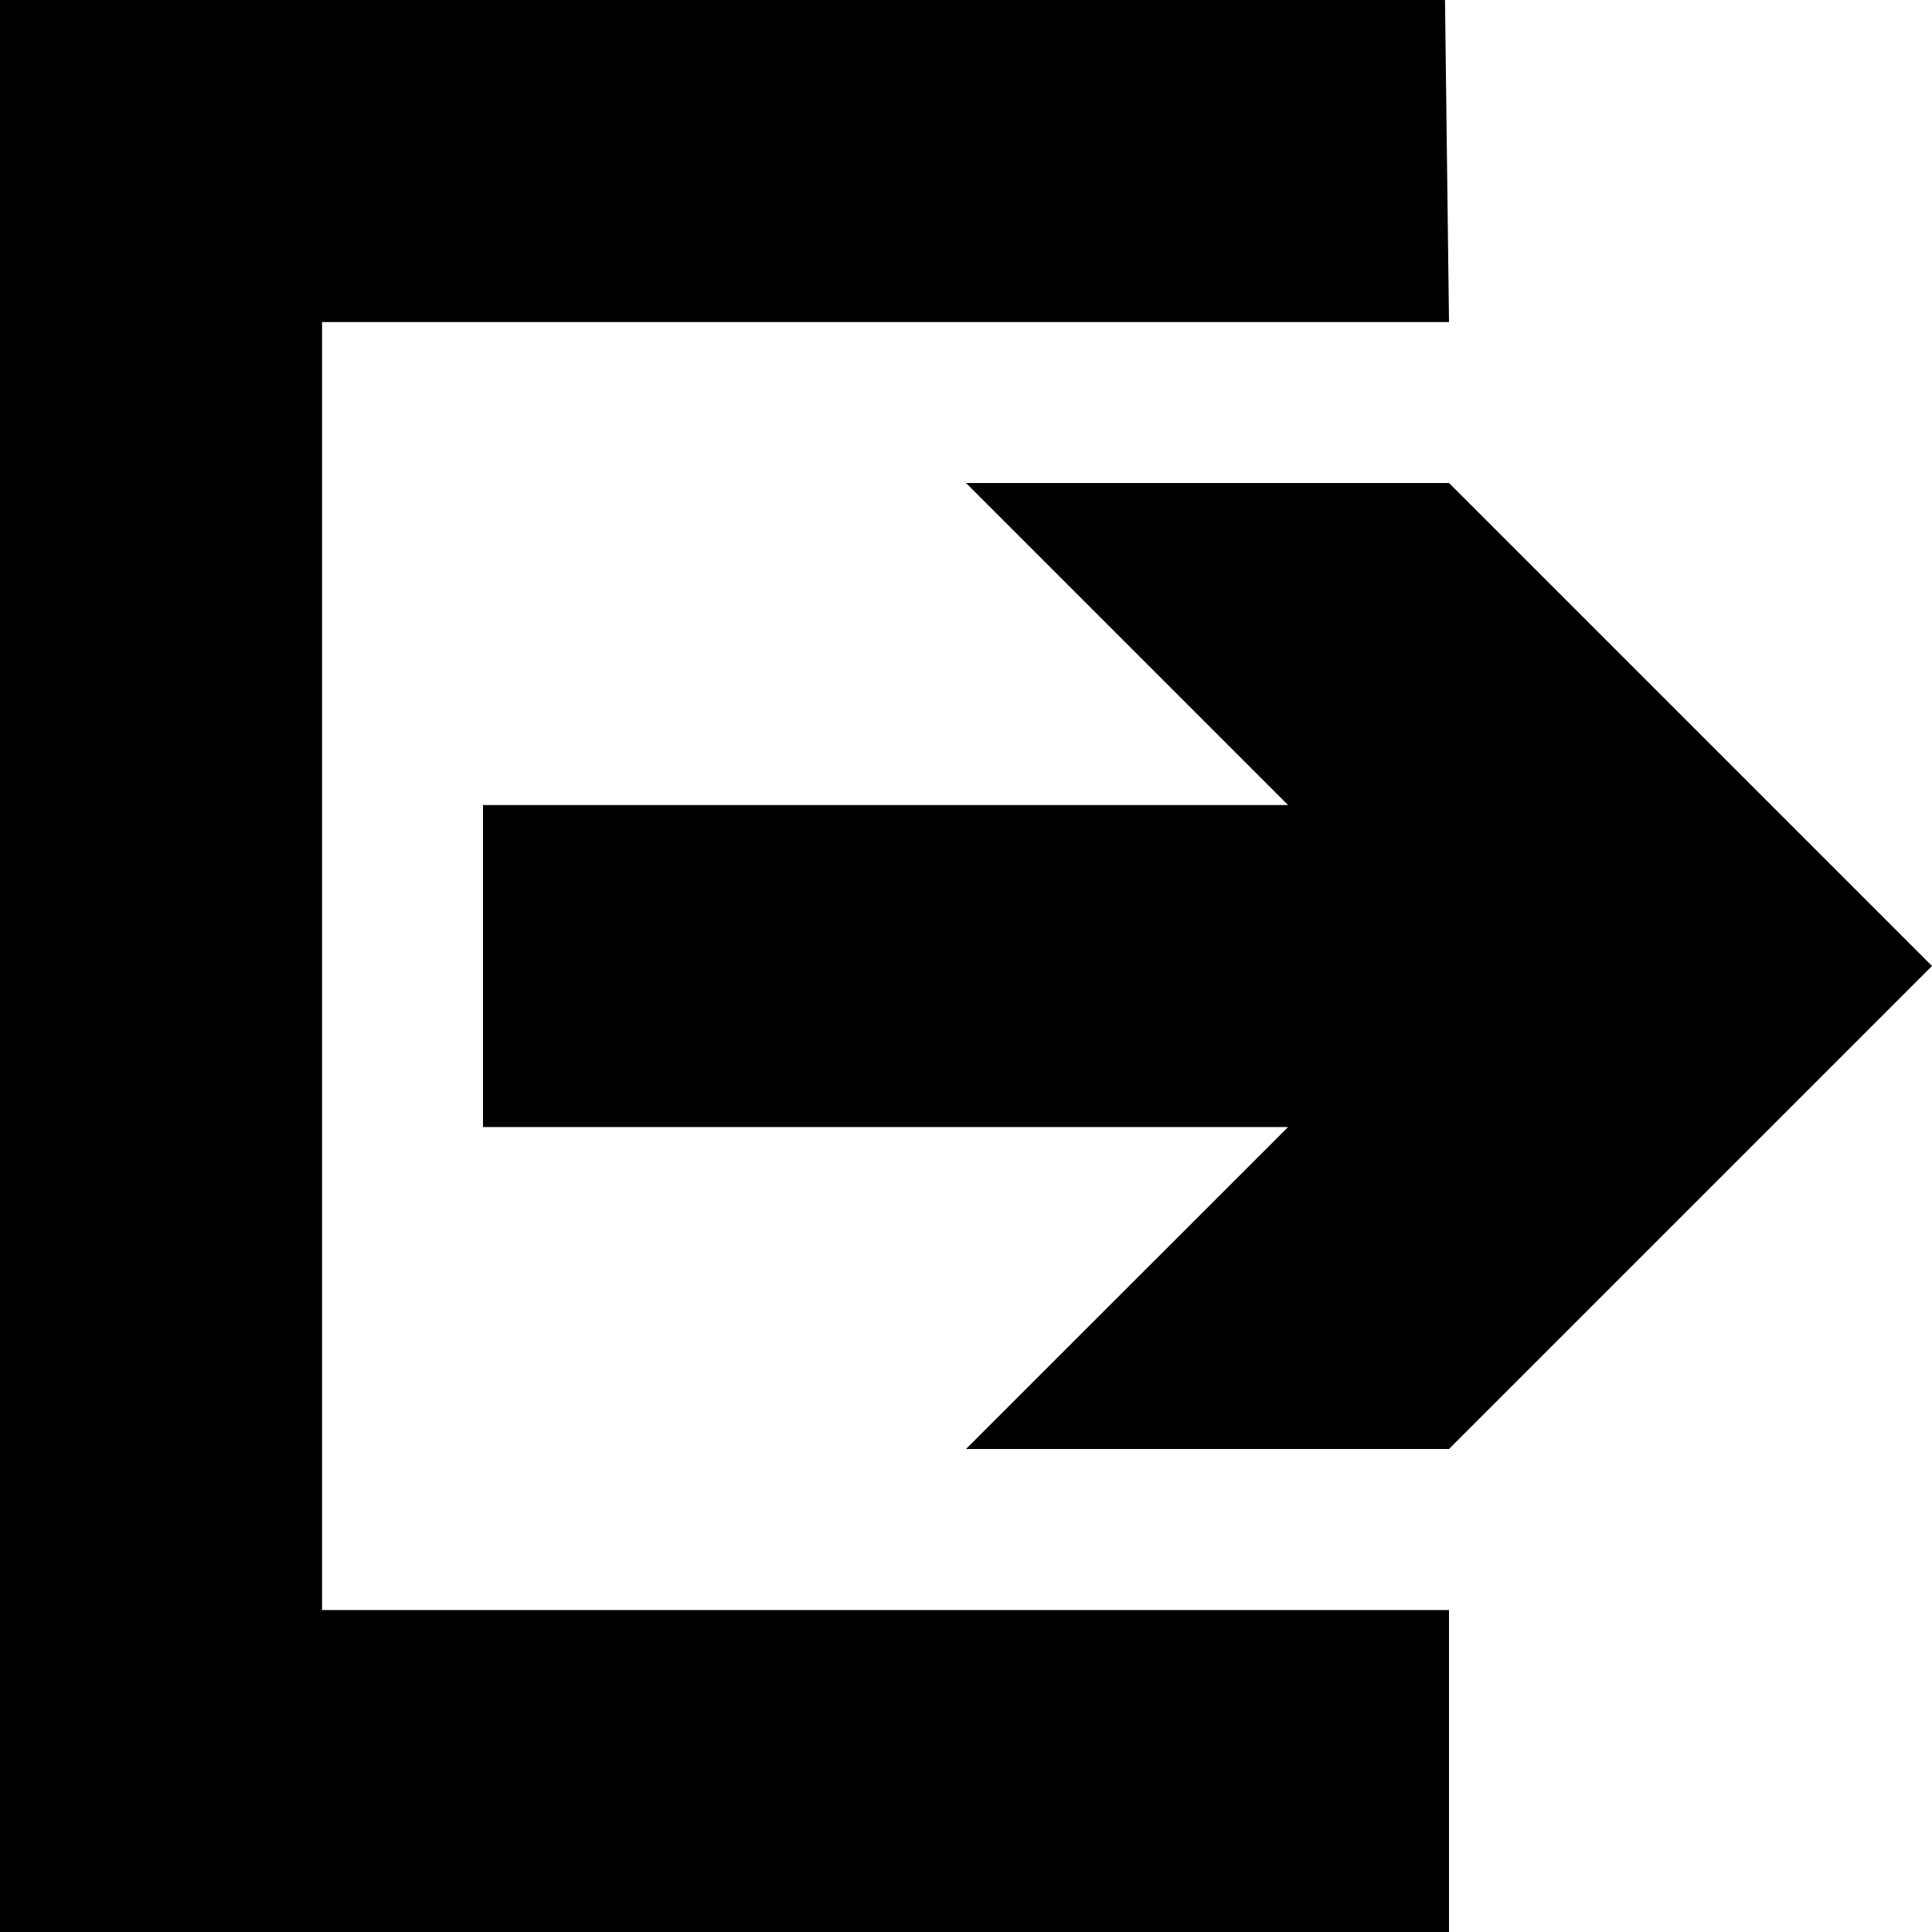
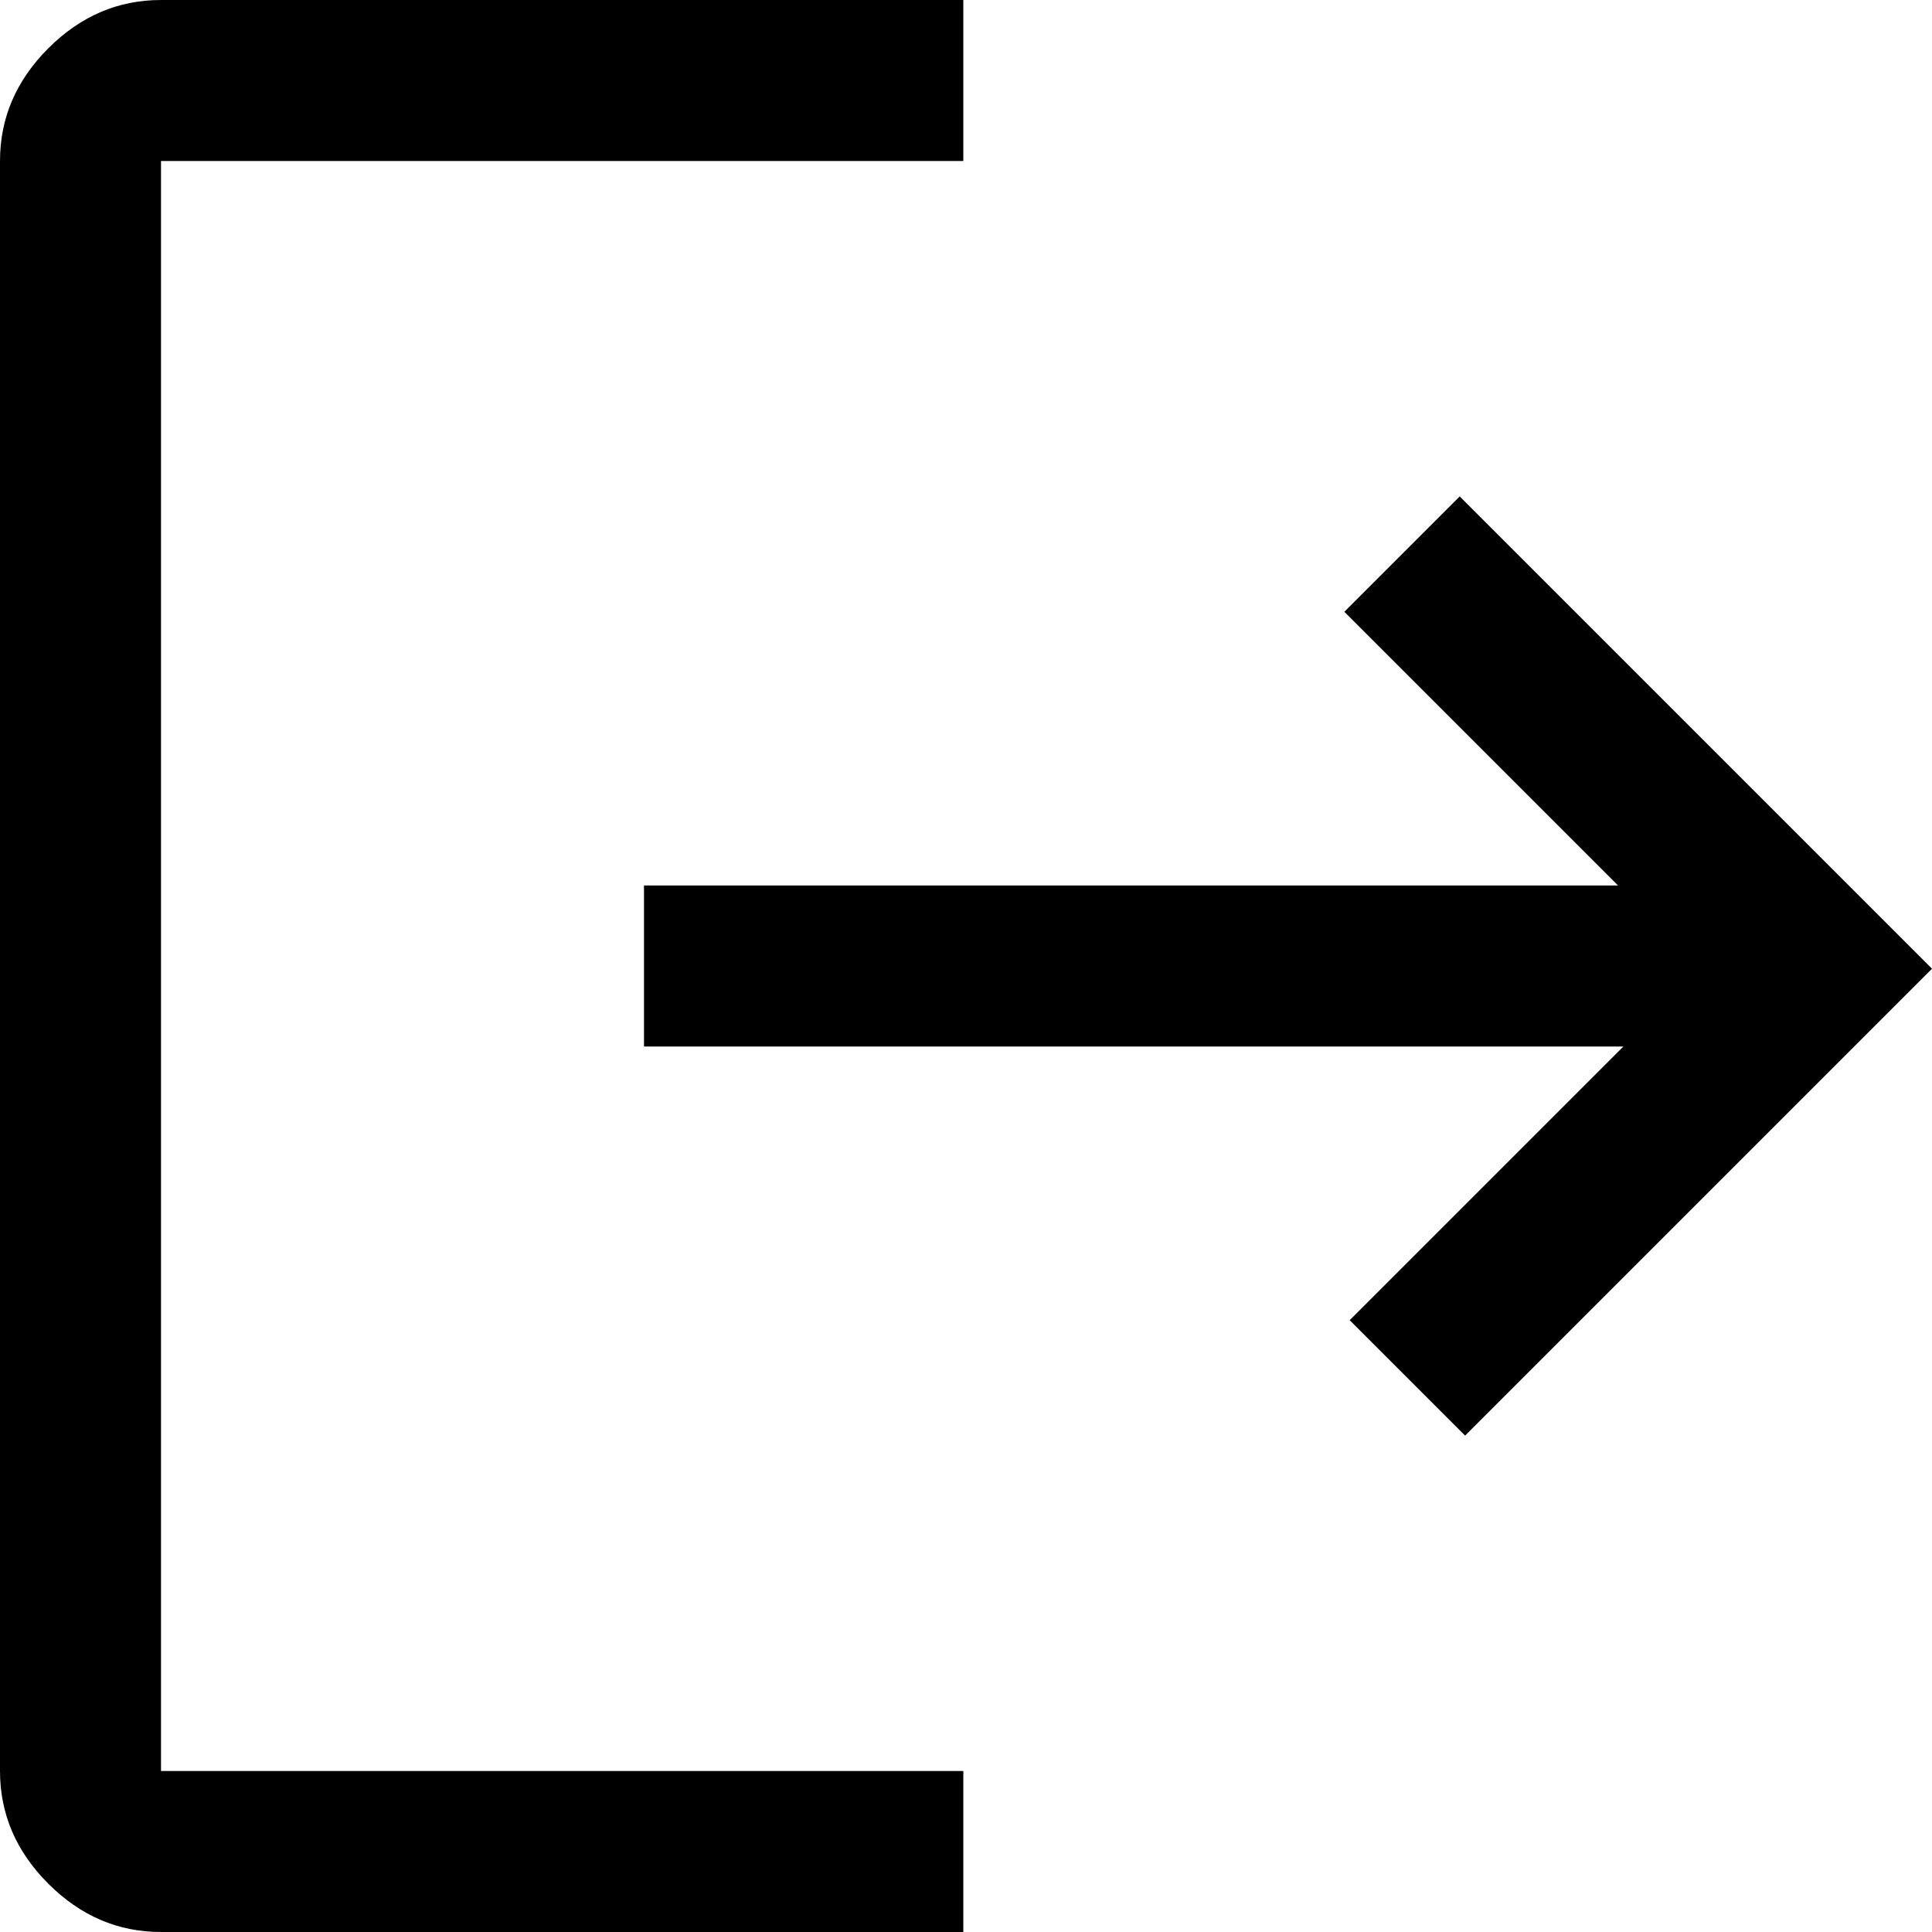
- <svg xmlns="http://www.w3.org/2000/svg" id="svg18832" viewBox="0 0 212.6 212.6" version="1.0">
+ <svg xmlns="http://www.w3.org/2000/svg" height="36" viewBox="0 -960 720 720" width="36" fill="#000000" version="1.1" id="svg1">
  <defs id="defs1" />
-   <g id="layer1" transform="matrix(-1,0,0,1,454.03,-409.02)">
-     <path id="path15809" d="m 295.02,409.02 -0.44,35.44 H 418.59 V 586.19 H 294.58 v 35.43 h 159.45 v -212.6 z" fill-rule="evenodd" />
-     <path id="path15815" d="m 400.88,533.04 h -88.59 l 35.44,35.43 h -53.15 l -53.15,-53.15 53.15,-53.15 h 53.15 l -35.44,35.44 h 88.59 z" />
-   </g>
+   <path d="m 60,-240 q -24,0 -42,-18 -18,-18 -18,-42 v -600 q 0,-24 18,-42 18,-18 42,-18 h 299 v 60 H 60 v 600 h 299 v 60 z m 486,-185 -43,-43 102,-102 H 240 v -60 h 363 l -102,-102 43,-43 176,176 z" id="path1" />
</svg>
